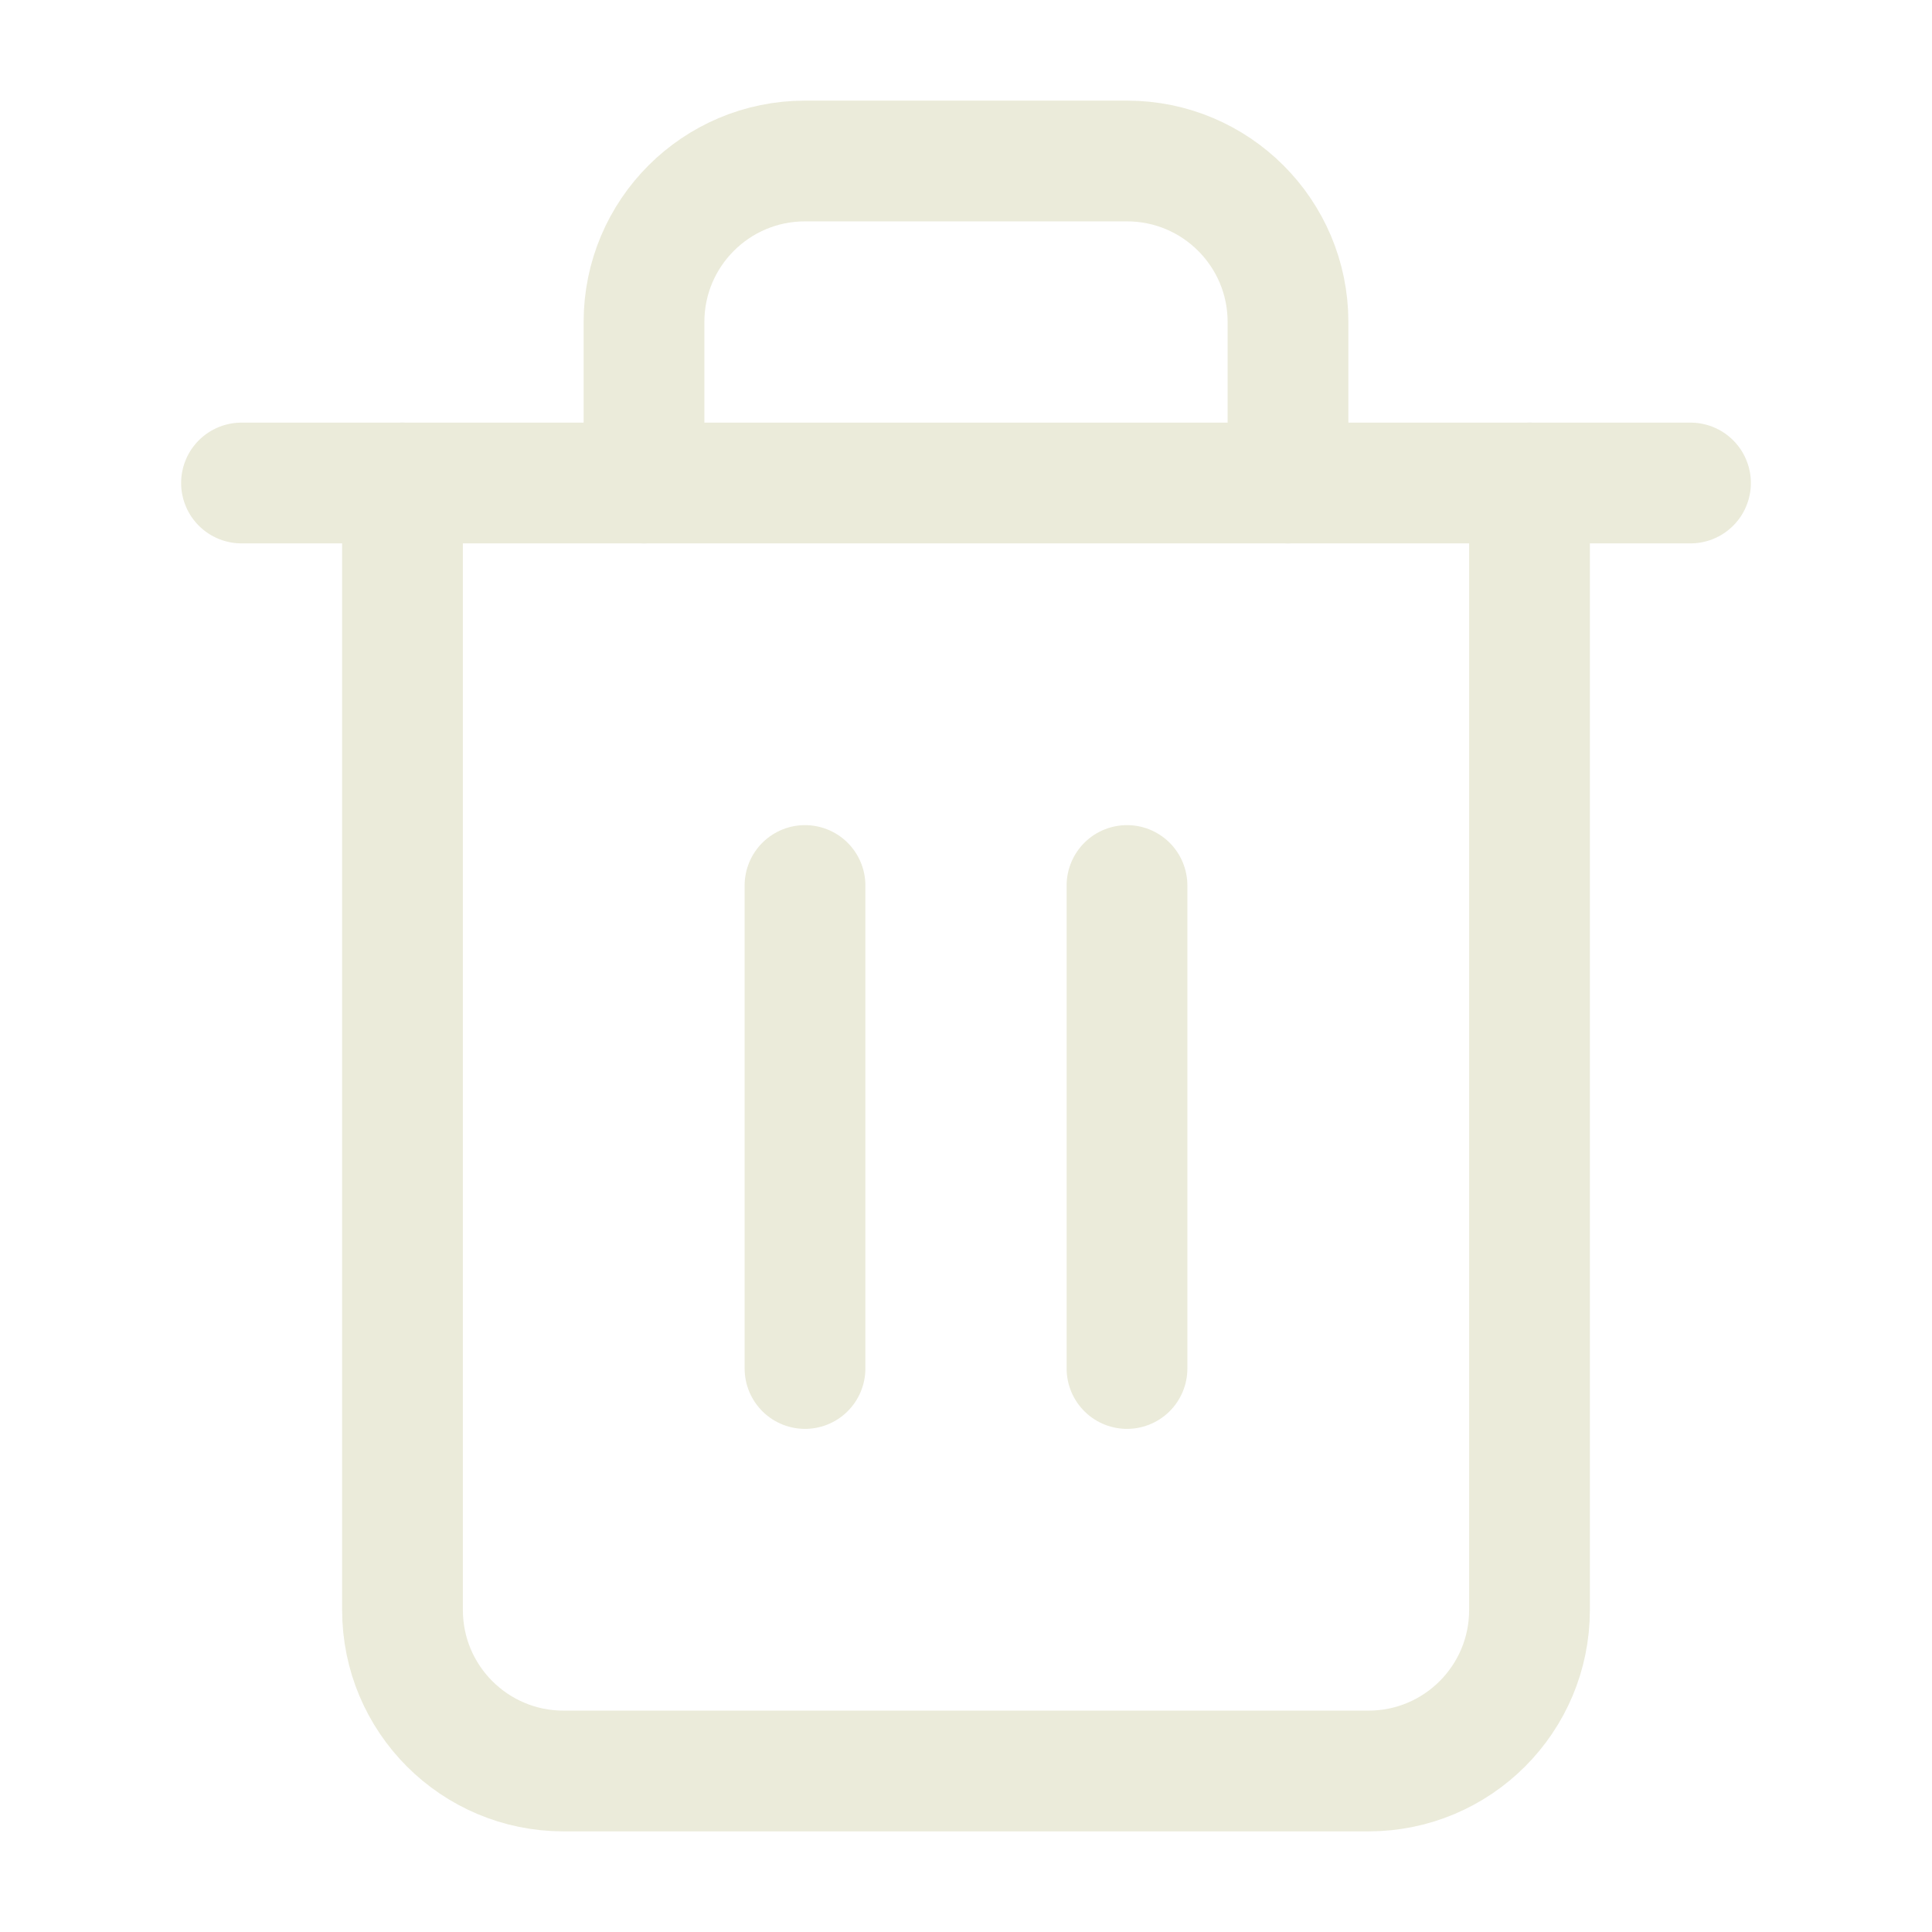
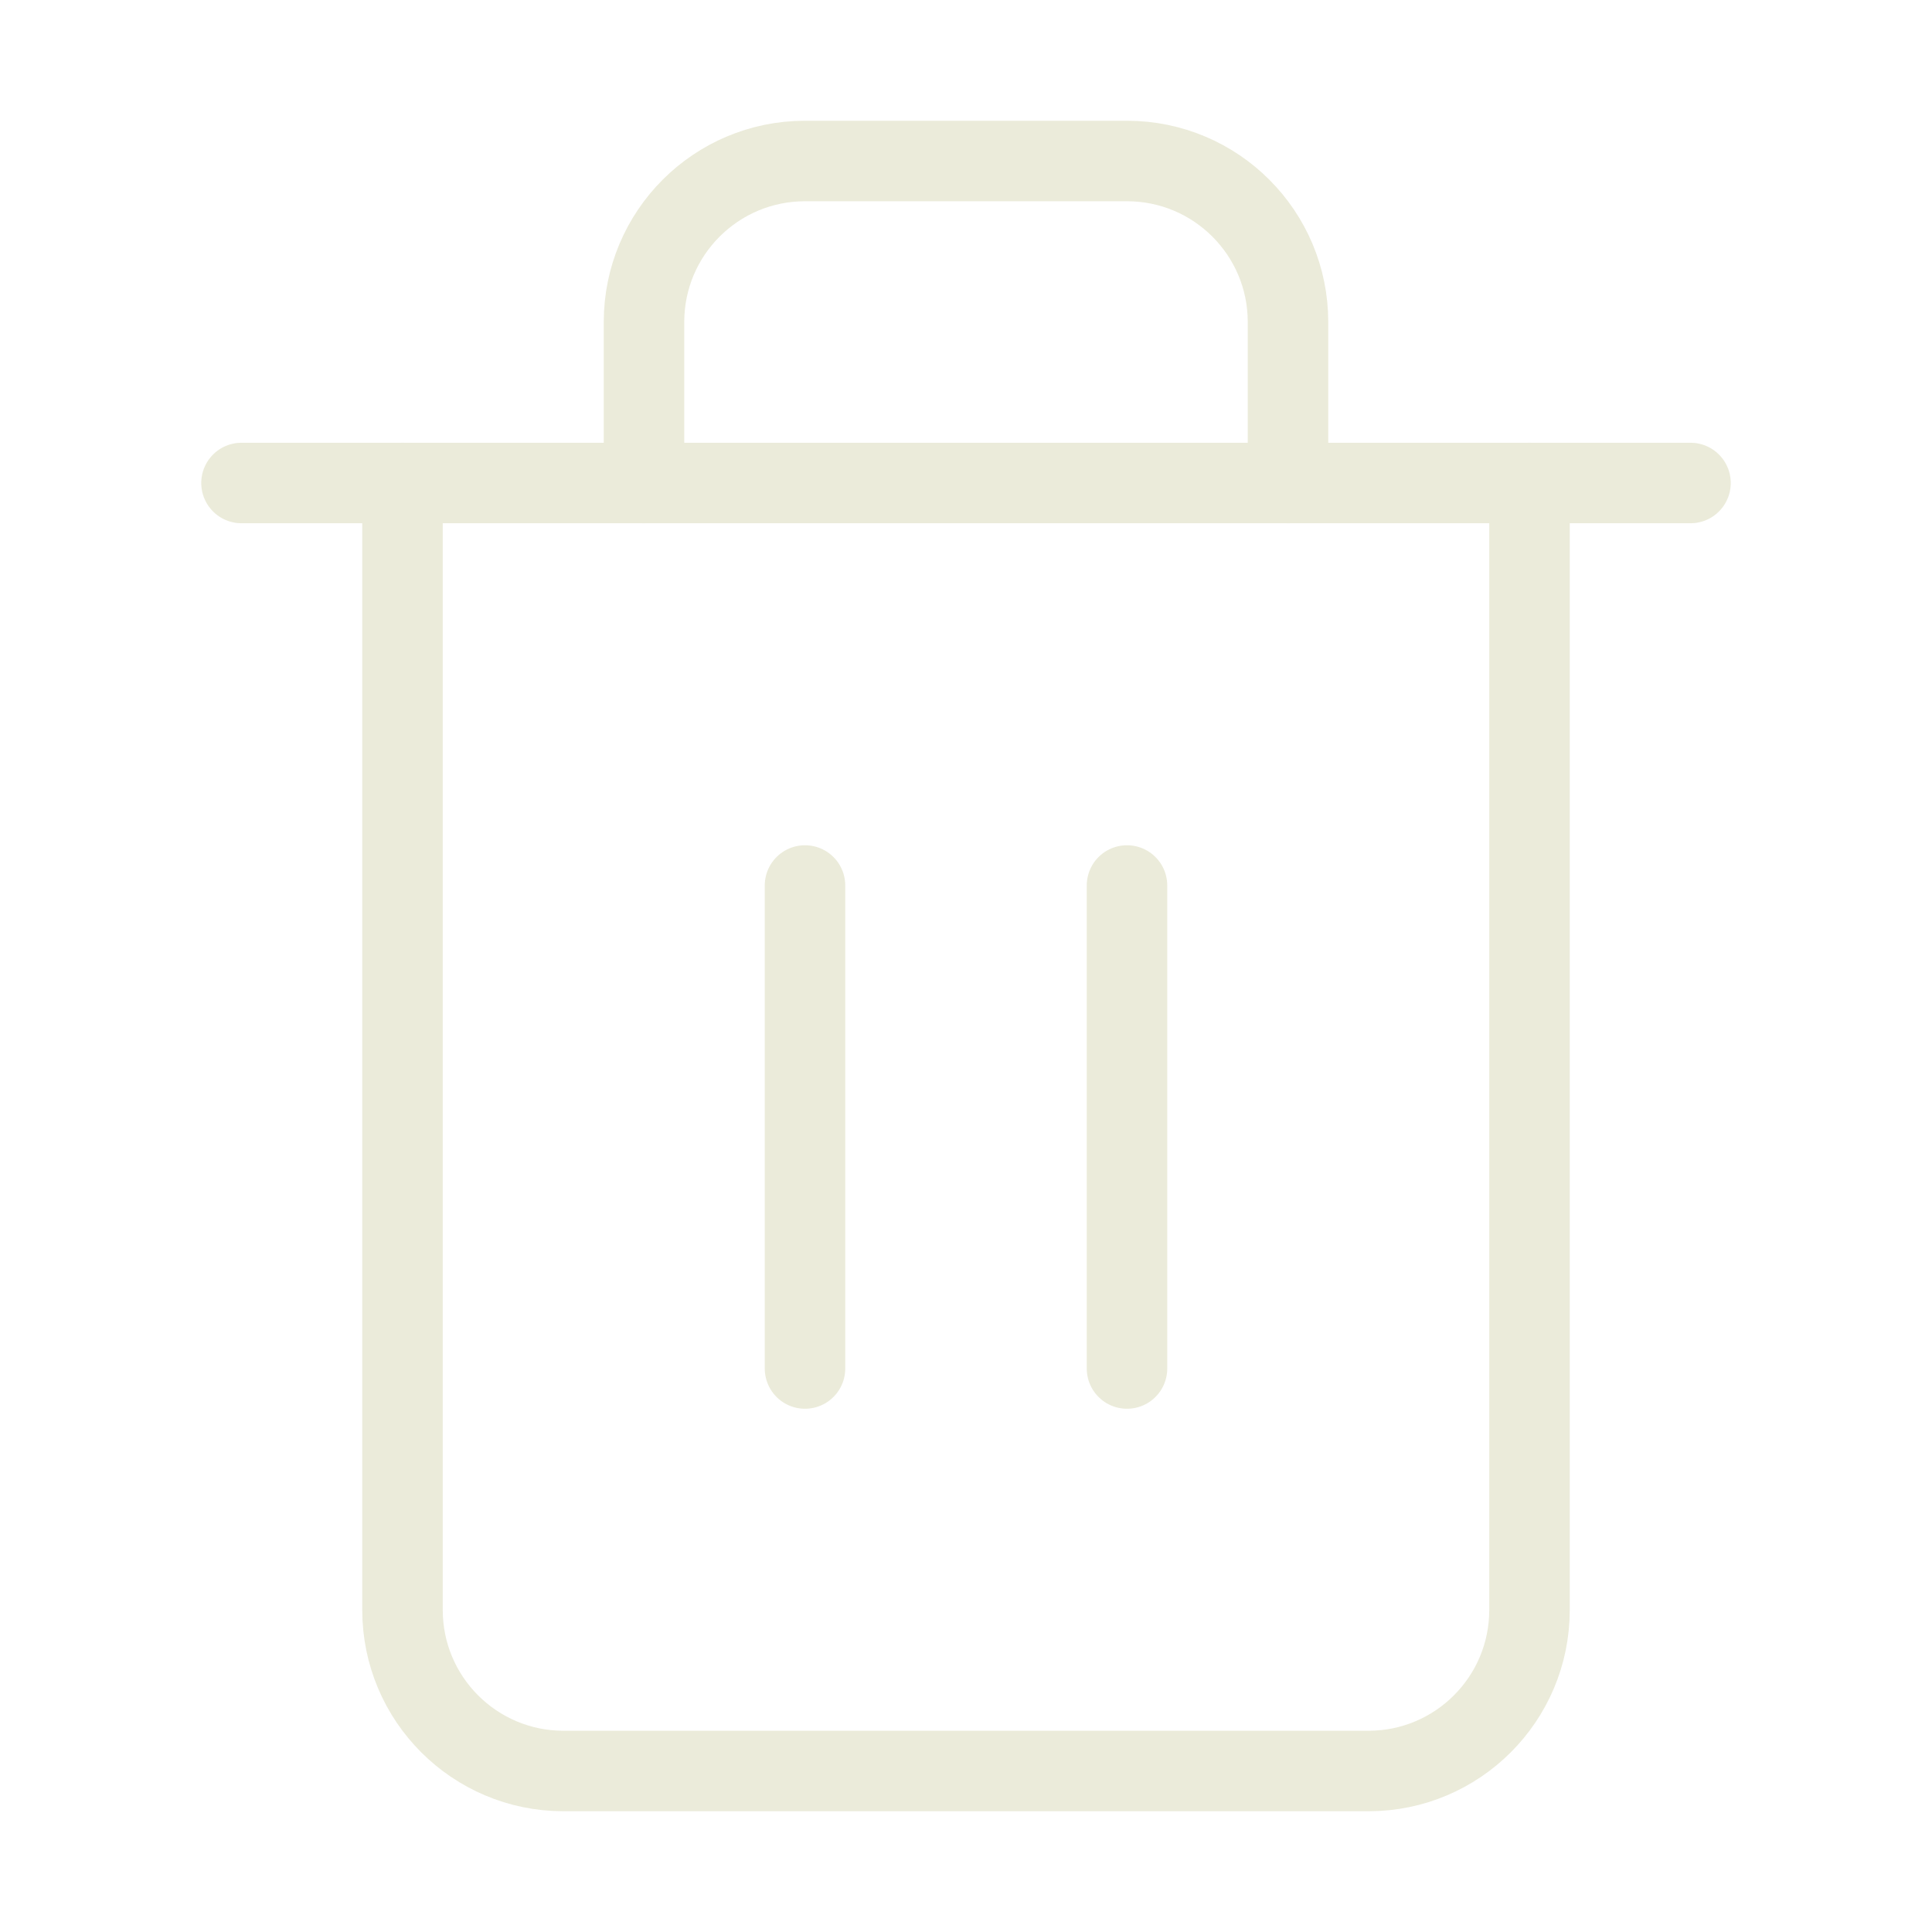
- <svg xmlns="http://www.w3.org/2000/svg" width="128" height="128" viewBox="0 0 24 24" fill="none" stroke="#ebebda" stroke-width="1.5" stroke-linecap="round" stroke-linejoin="round" class="lucide lucide-trash2-icon lucide-trash-2">
+ <svg xmlns="http://www.w3.org/2000/svg" width="128" height="128" viewBox="0 0 24 24" fill="none" stroke="#ebebda" stroke-width="1.0" stroke-linecap="round" stroke-linejoin="round" class="lucide lucide-trash2-icon lucide-trash-2">
  <path d="M10 11v6" />
  <path d="M14 11v6" />
  <path d="M19 6v14a2 2 0 0 1-2 2H7a2 2 0 0 1-2-2V6" />
  <path d="M3 6h18" />
  <path d="M8 6V4a2 2 0 0 1 2-2h4a2 2 0 0 1 2 2v2" />
</svg>
